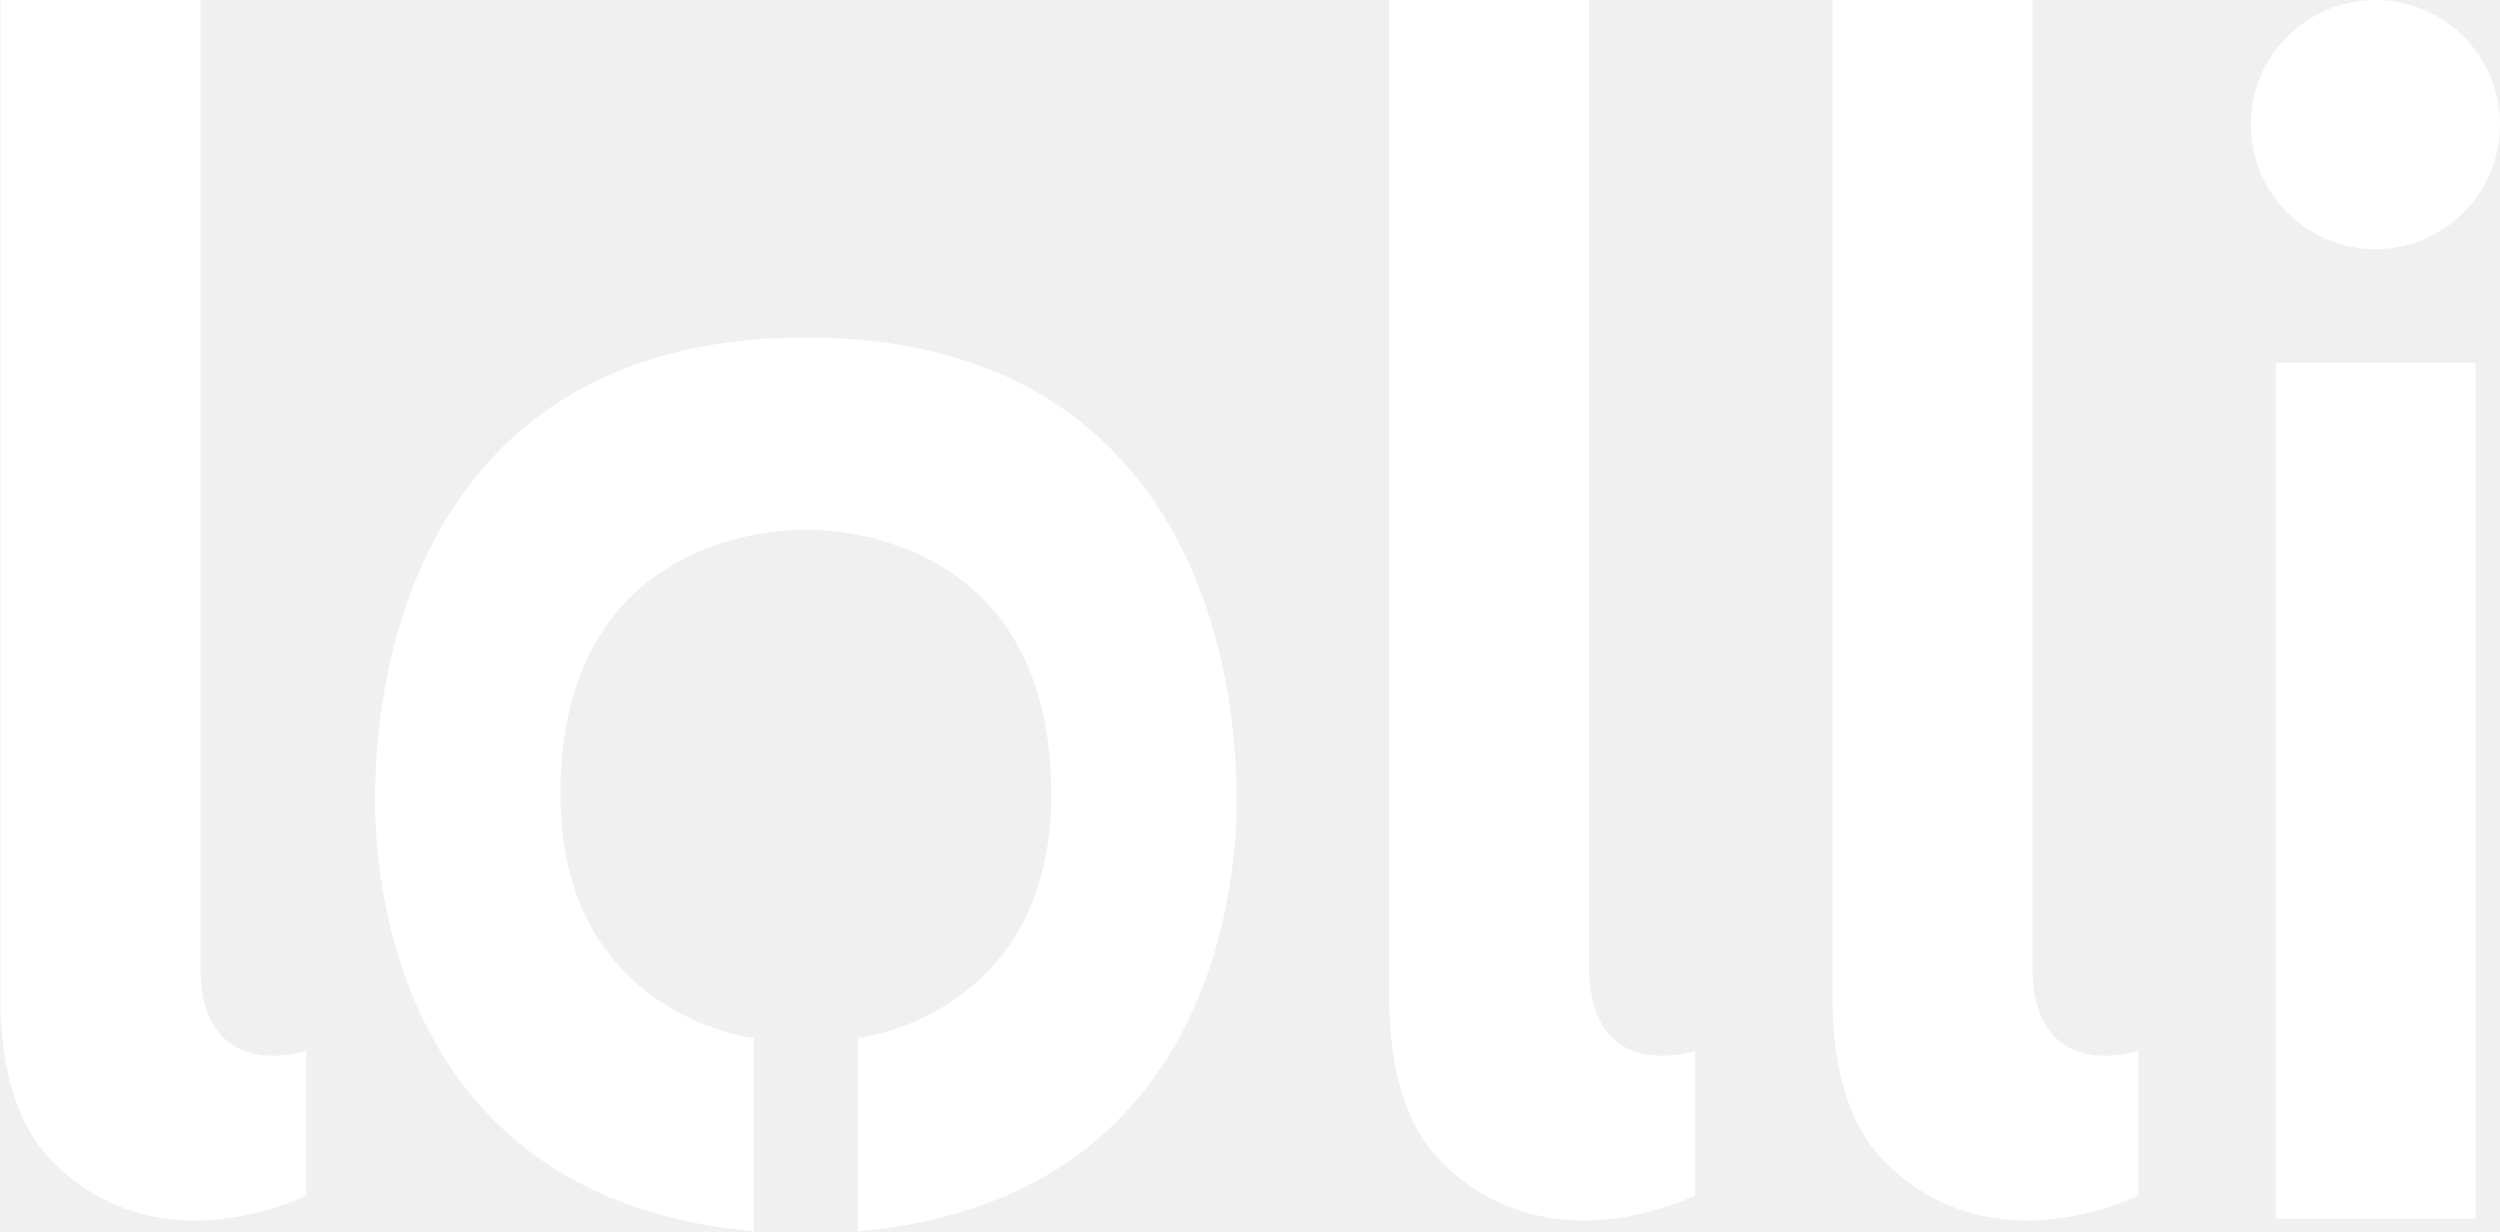
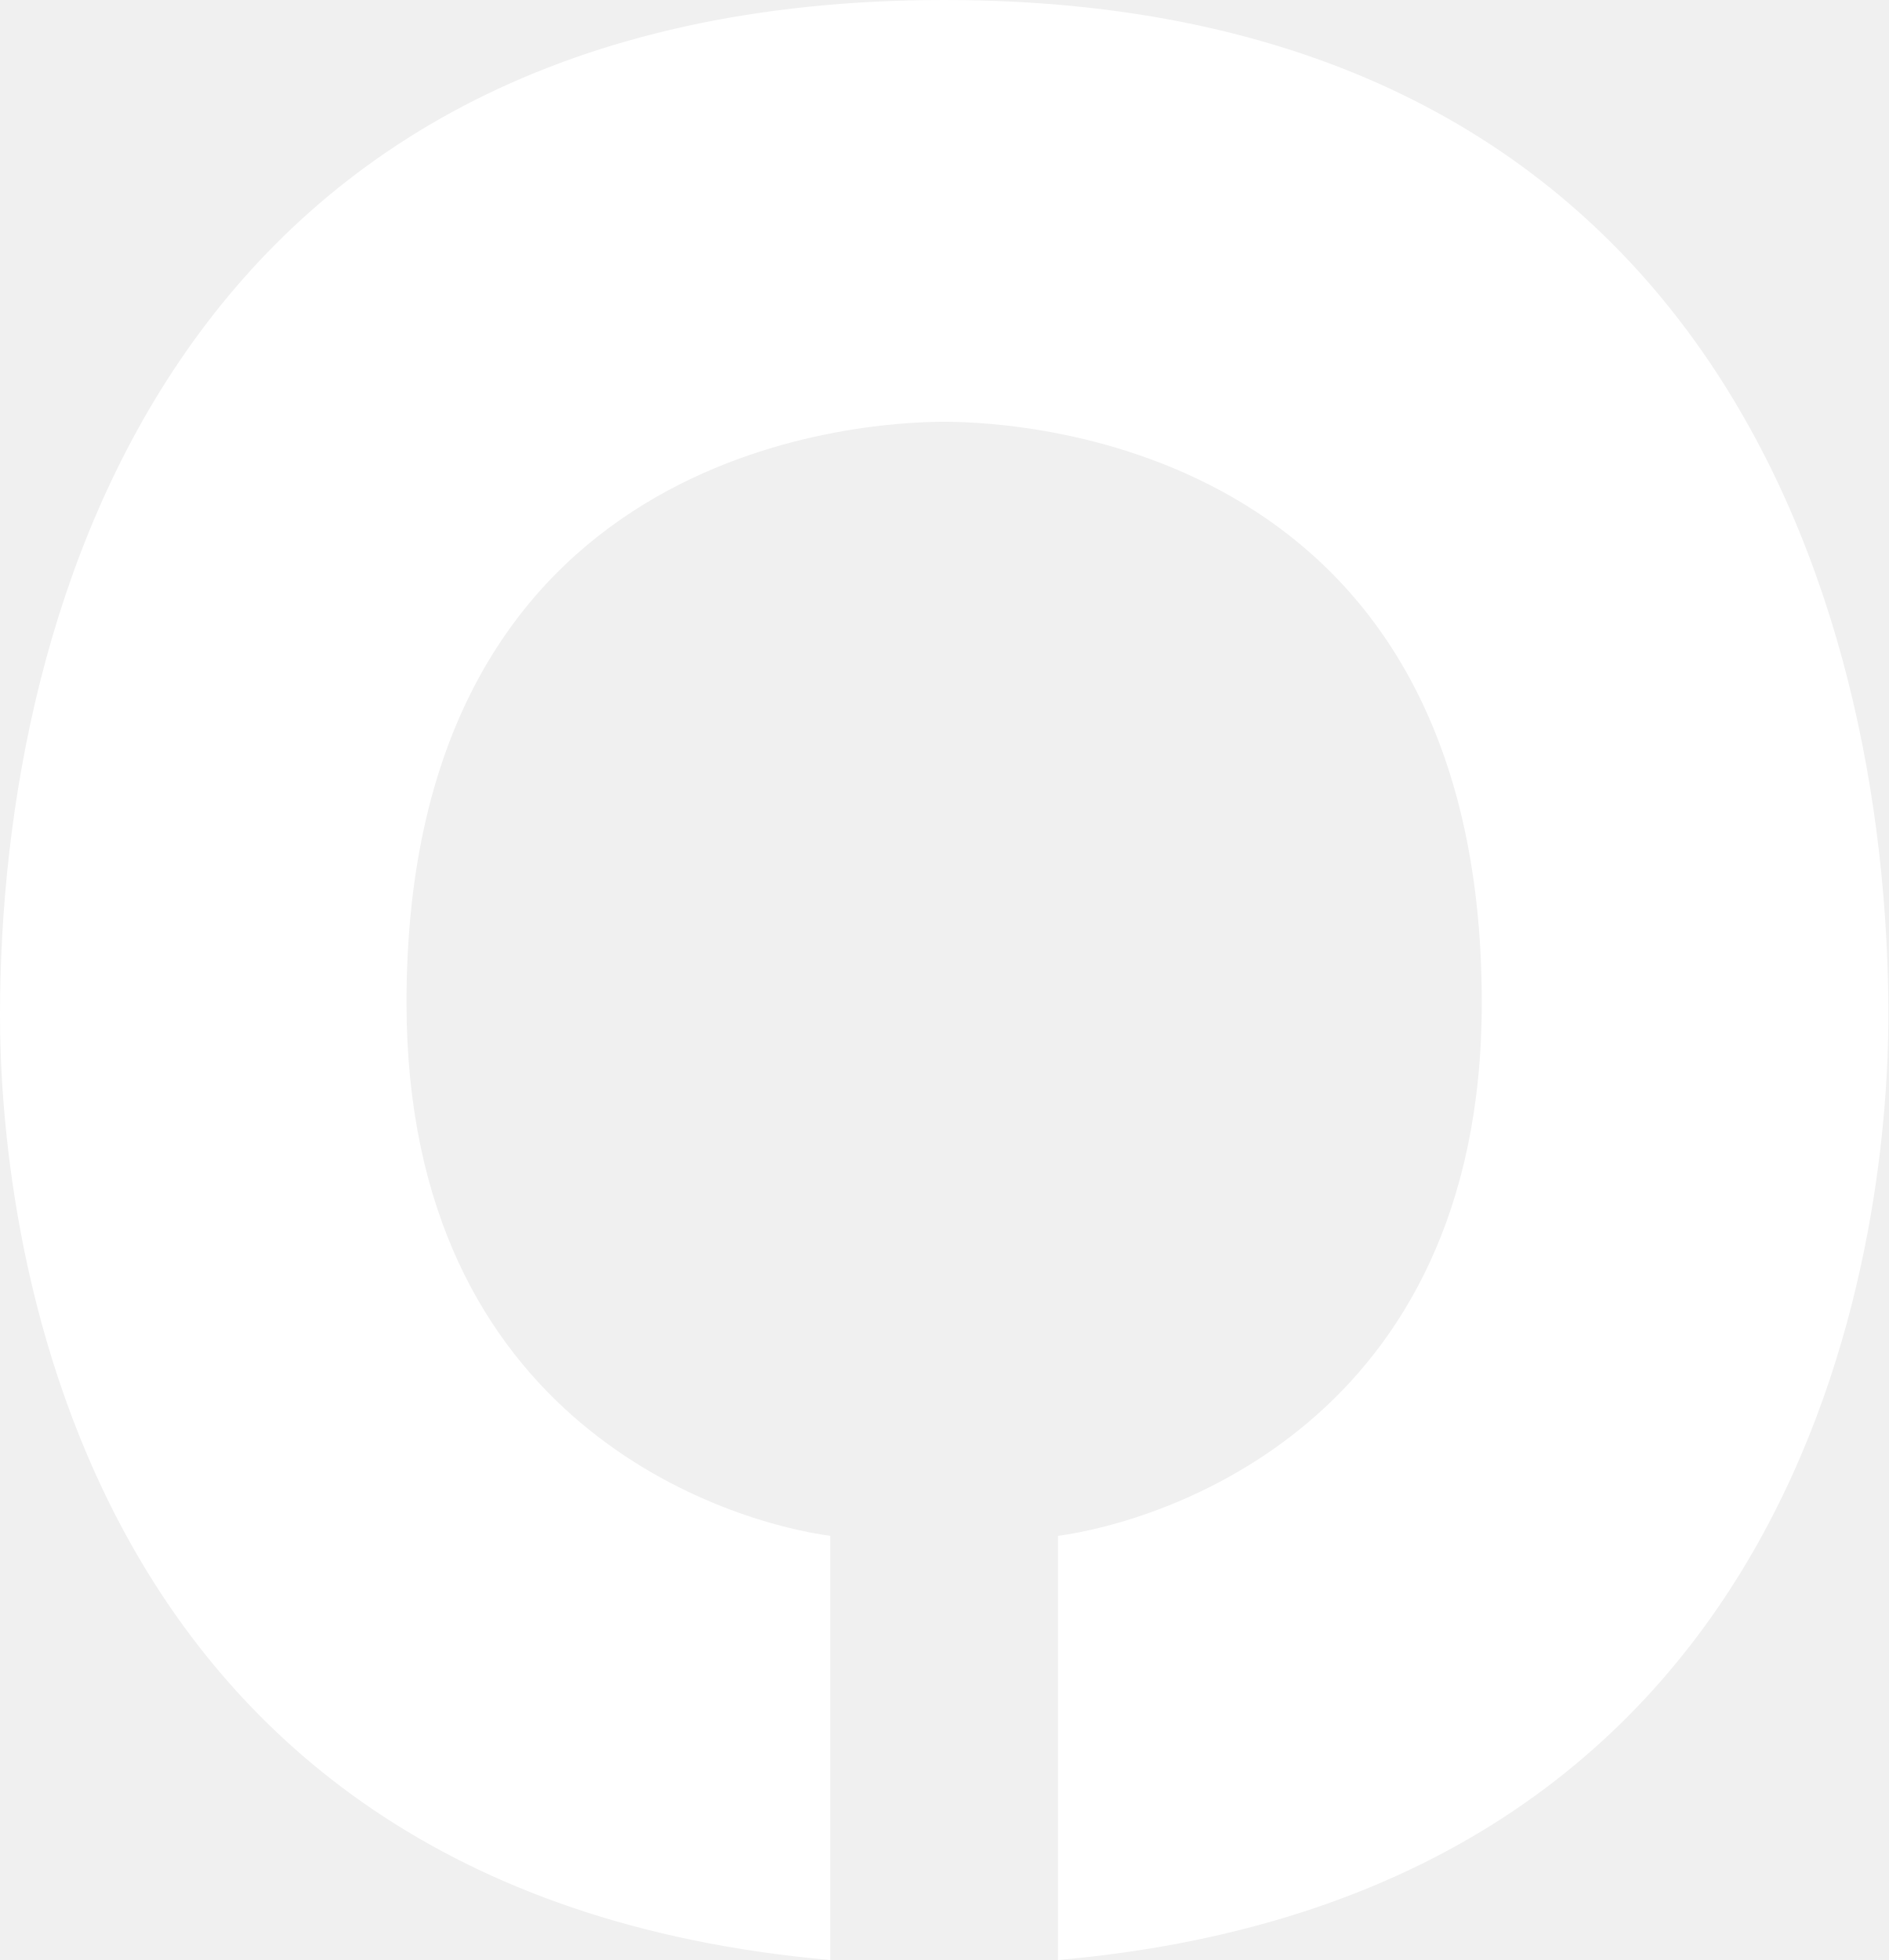
- <svg xmlns="http://www.w3.org/2000/svg" viewBox="0 0 60 29.55">
-   <path d="M19.34 8.1c8.35 0 10.34 6.55 10.34 11.12 0 2.06-.61 9.59-9.09 10.33v-4.64c1.11-.15 4.64-1.21 4.64-5.84 0-6.07-4.97-6.36-5.89-6.36s-5.89.29-5.89 6.36c0 4.62 3.53 5.69 4.64 5.84v4.64C9.61 28.8 9 21.28 9 19.22 9 14.66 10.99 8.1 19.34 8.1ZM4.81 0v23.2c0 2.87 2.54 2.02 2.54 2.02v3.47s-3.49 1.79-6.08-.8C.42 27.04.01 25.68.01 23.94V0h4.8Zm33.33 0v23.2c0 2.87 2.54 2.02 2.54 2.02v3.47l-.04.02c-.41.19-3.62 1.6-6.04-.82-.85-.85-1.26-2.21-1.26-3.95V0h4.81Zm10.64 0v23.2c0 2.87 2.54 2.02 2.54 2.02v3.47l-.04.02c-.41.19-3.62 1.6-6.04-.82-.85-.85-1.26-2.21-1.26-3.95V0h4.81Zm10.63 8.71v20.54h-4.79V8.71h4.79ZM57.01 0C58.66 0 60 1.34 60 2.99s-1.34 2.99-2.99 2.99-2.99-1.34-2.99-2.99S55.36 0 57.01 0Z" fill="#fff" />
+ <svg xmlns="http://www.w3.org/2000/svg" viewBox="0 0 20.672 21.451">
+   <path fill="#fff" d="M10.336 0c8.346 0 10.336 6.55 10.336 11.116 0 2.06-.613 9.589-9.09 10.335v-4.642c1.109-.149 4.639-1.212 4.639-5.836 0-6.07-4.973-6.357-5.885-6.357-.913 0-5.886.286-5.886 6.357 0 4.625 3.531 5.687 4.639 5.836v4.642C.613 20.705 0 13.176 0 11.116 0 6.55 1.989 0 10.336 0Z" />
</svg>
